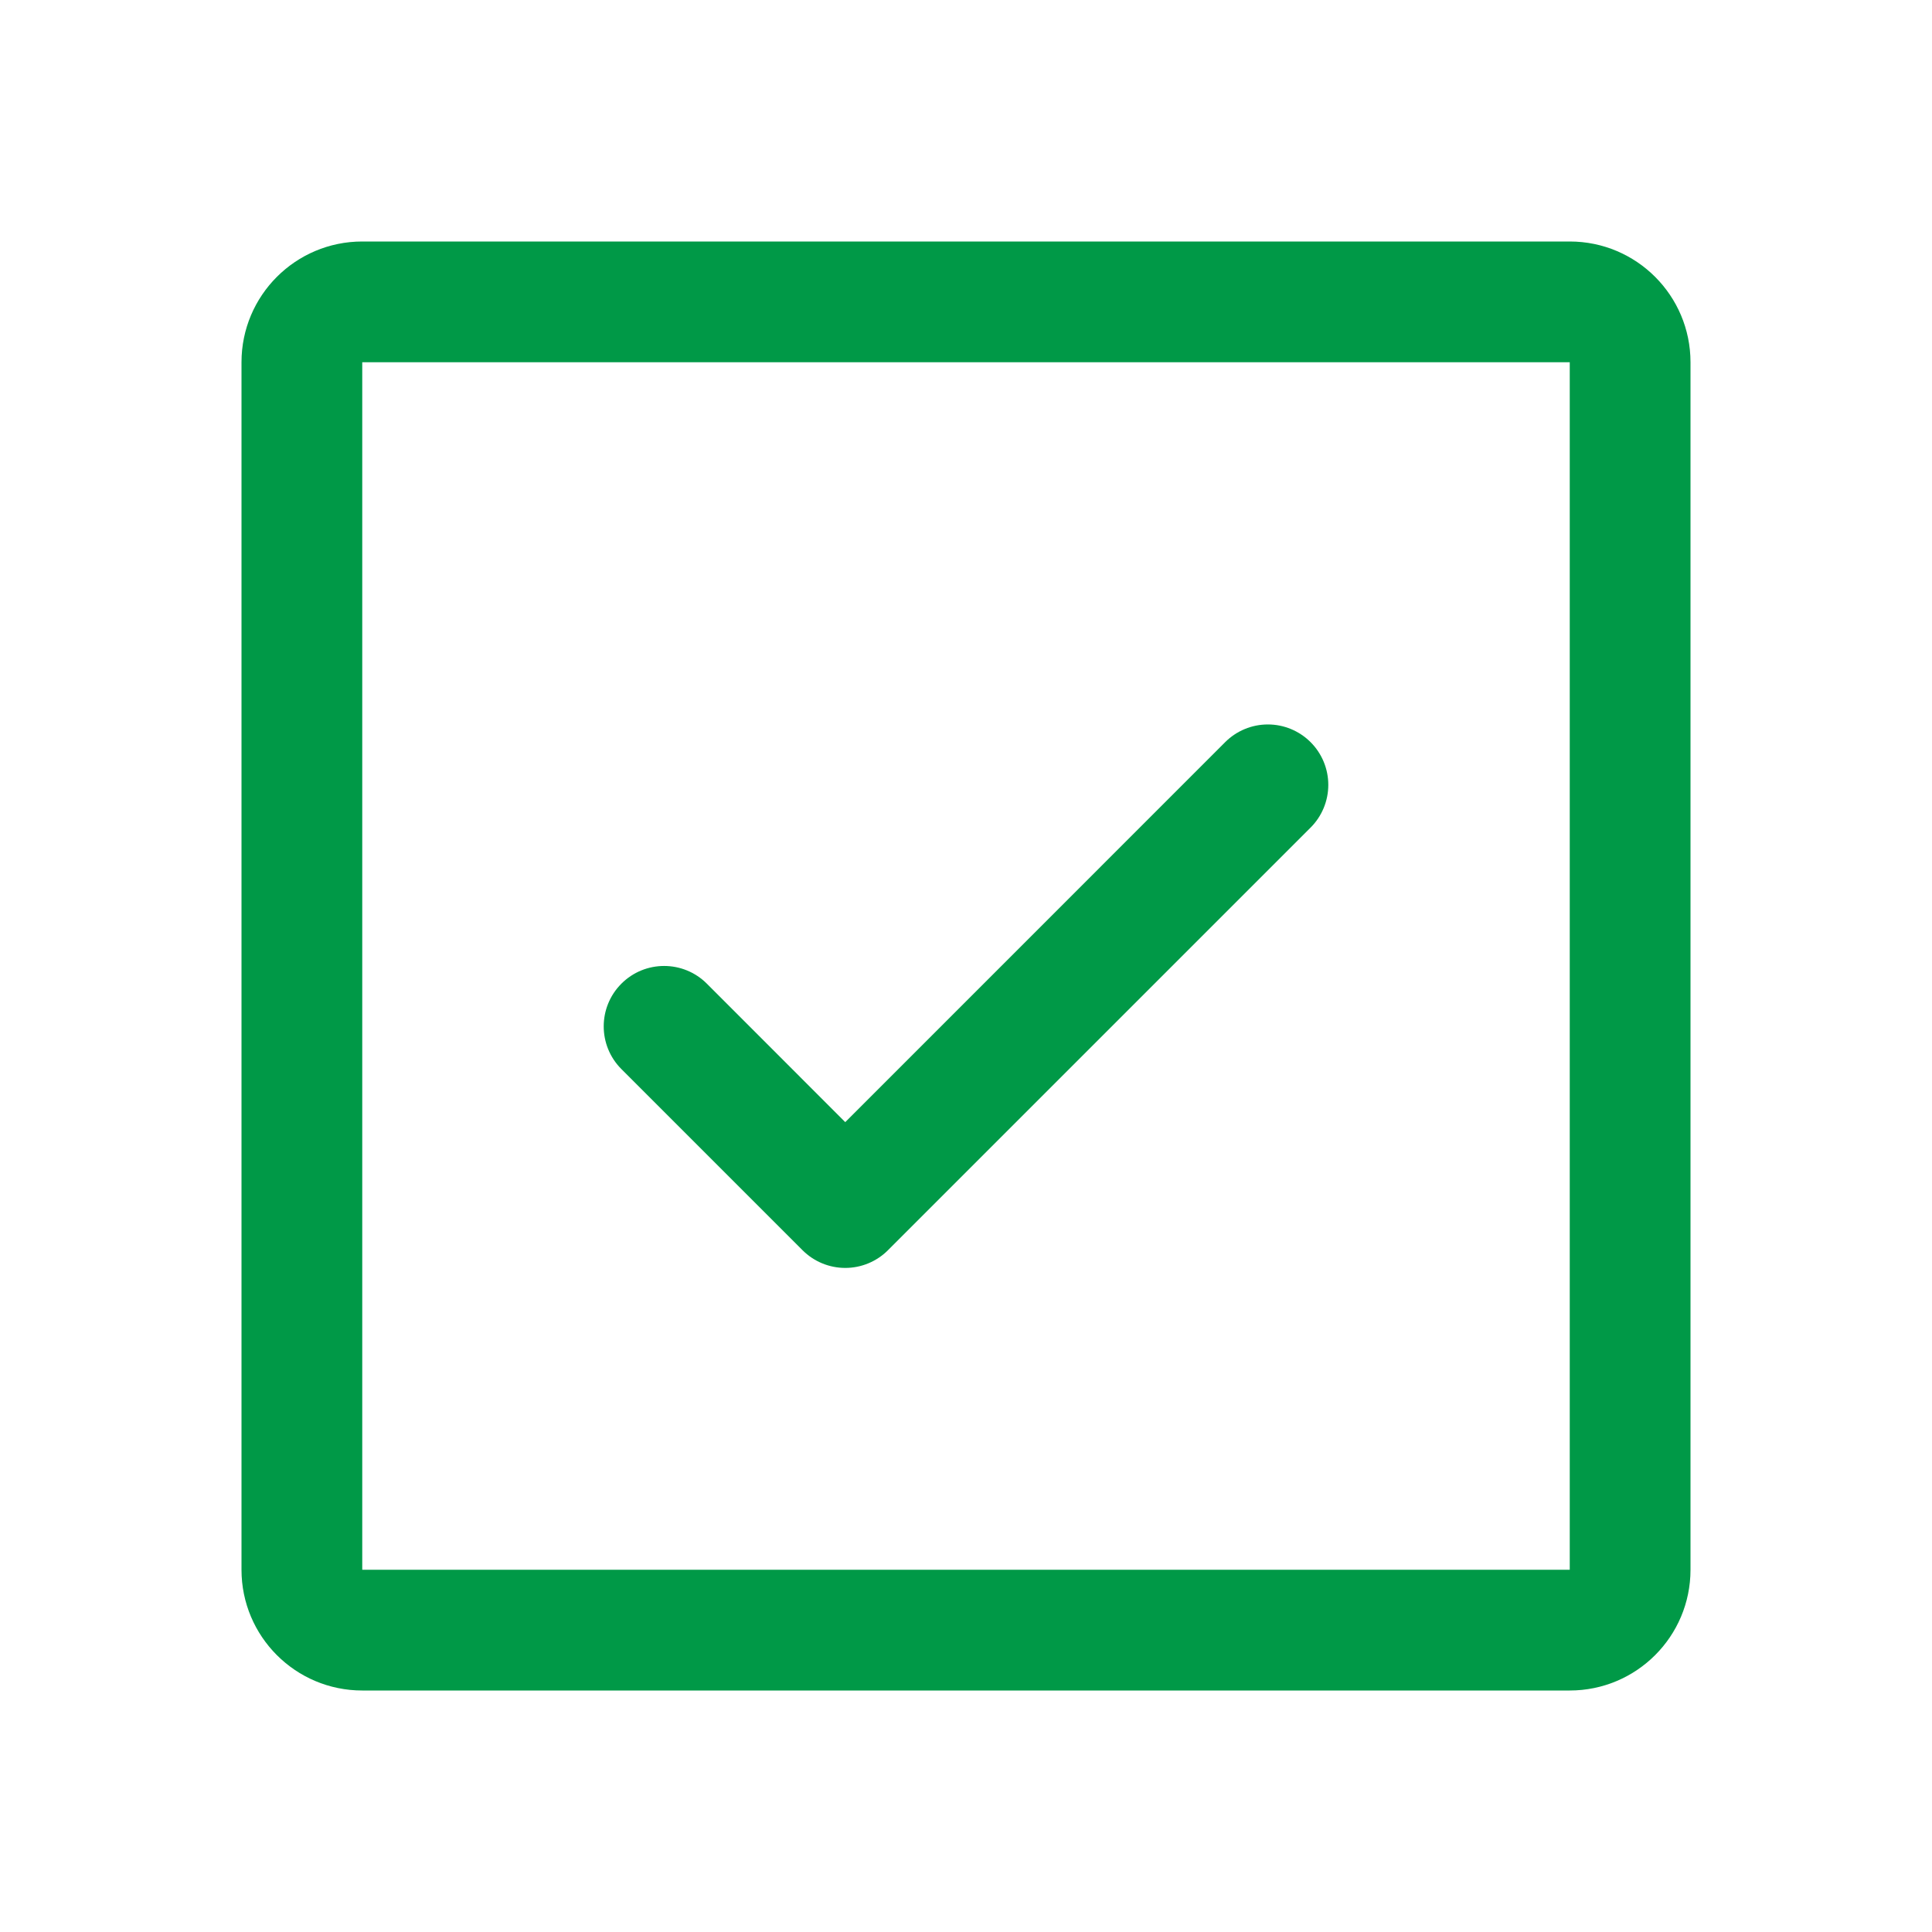
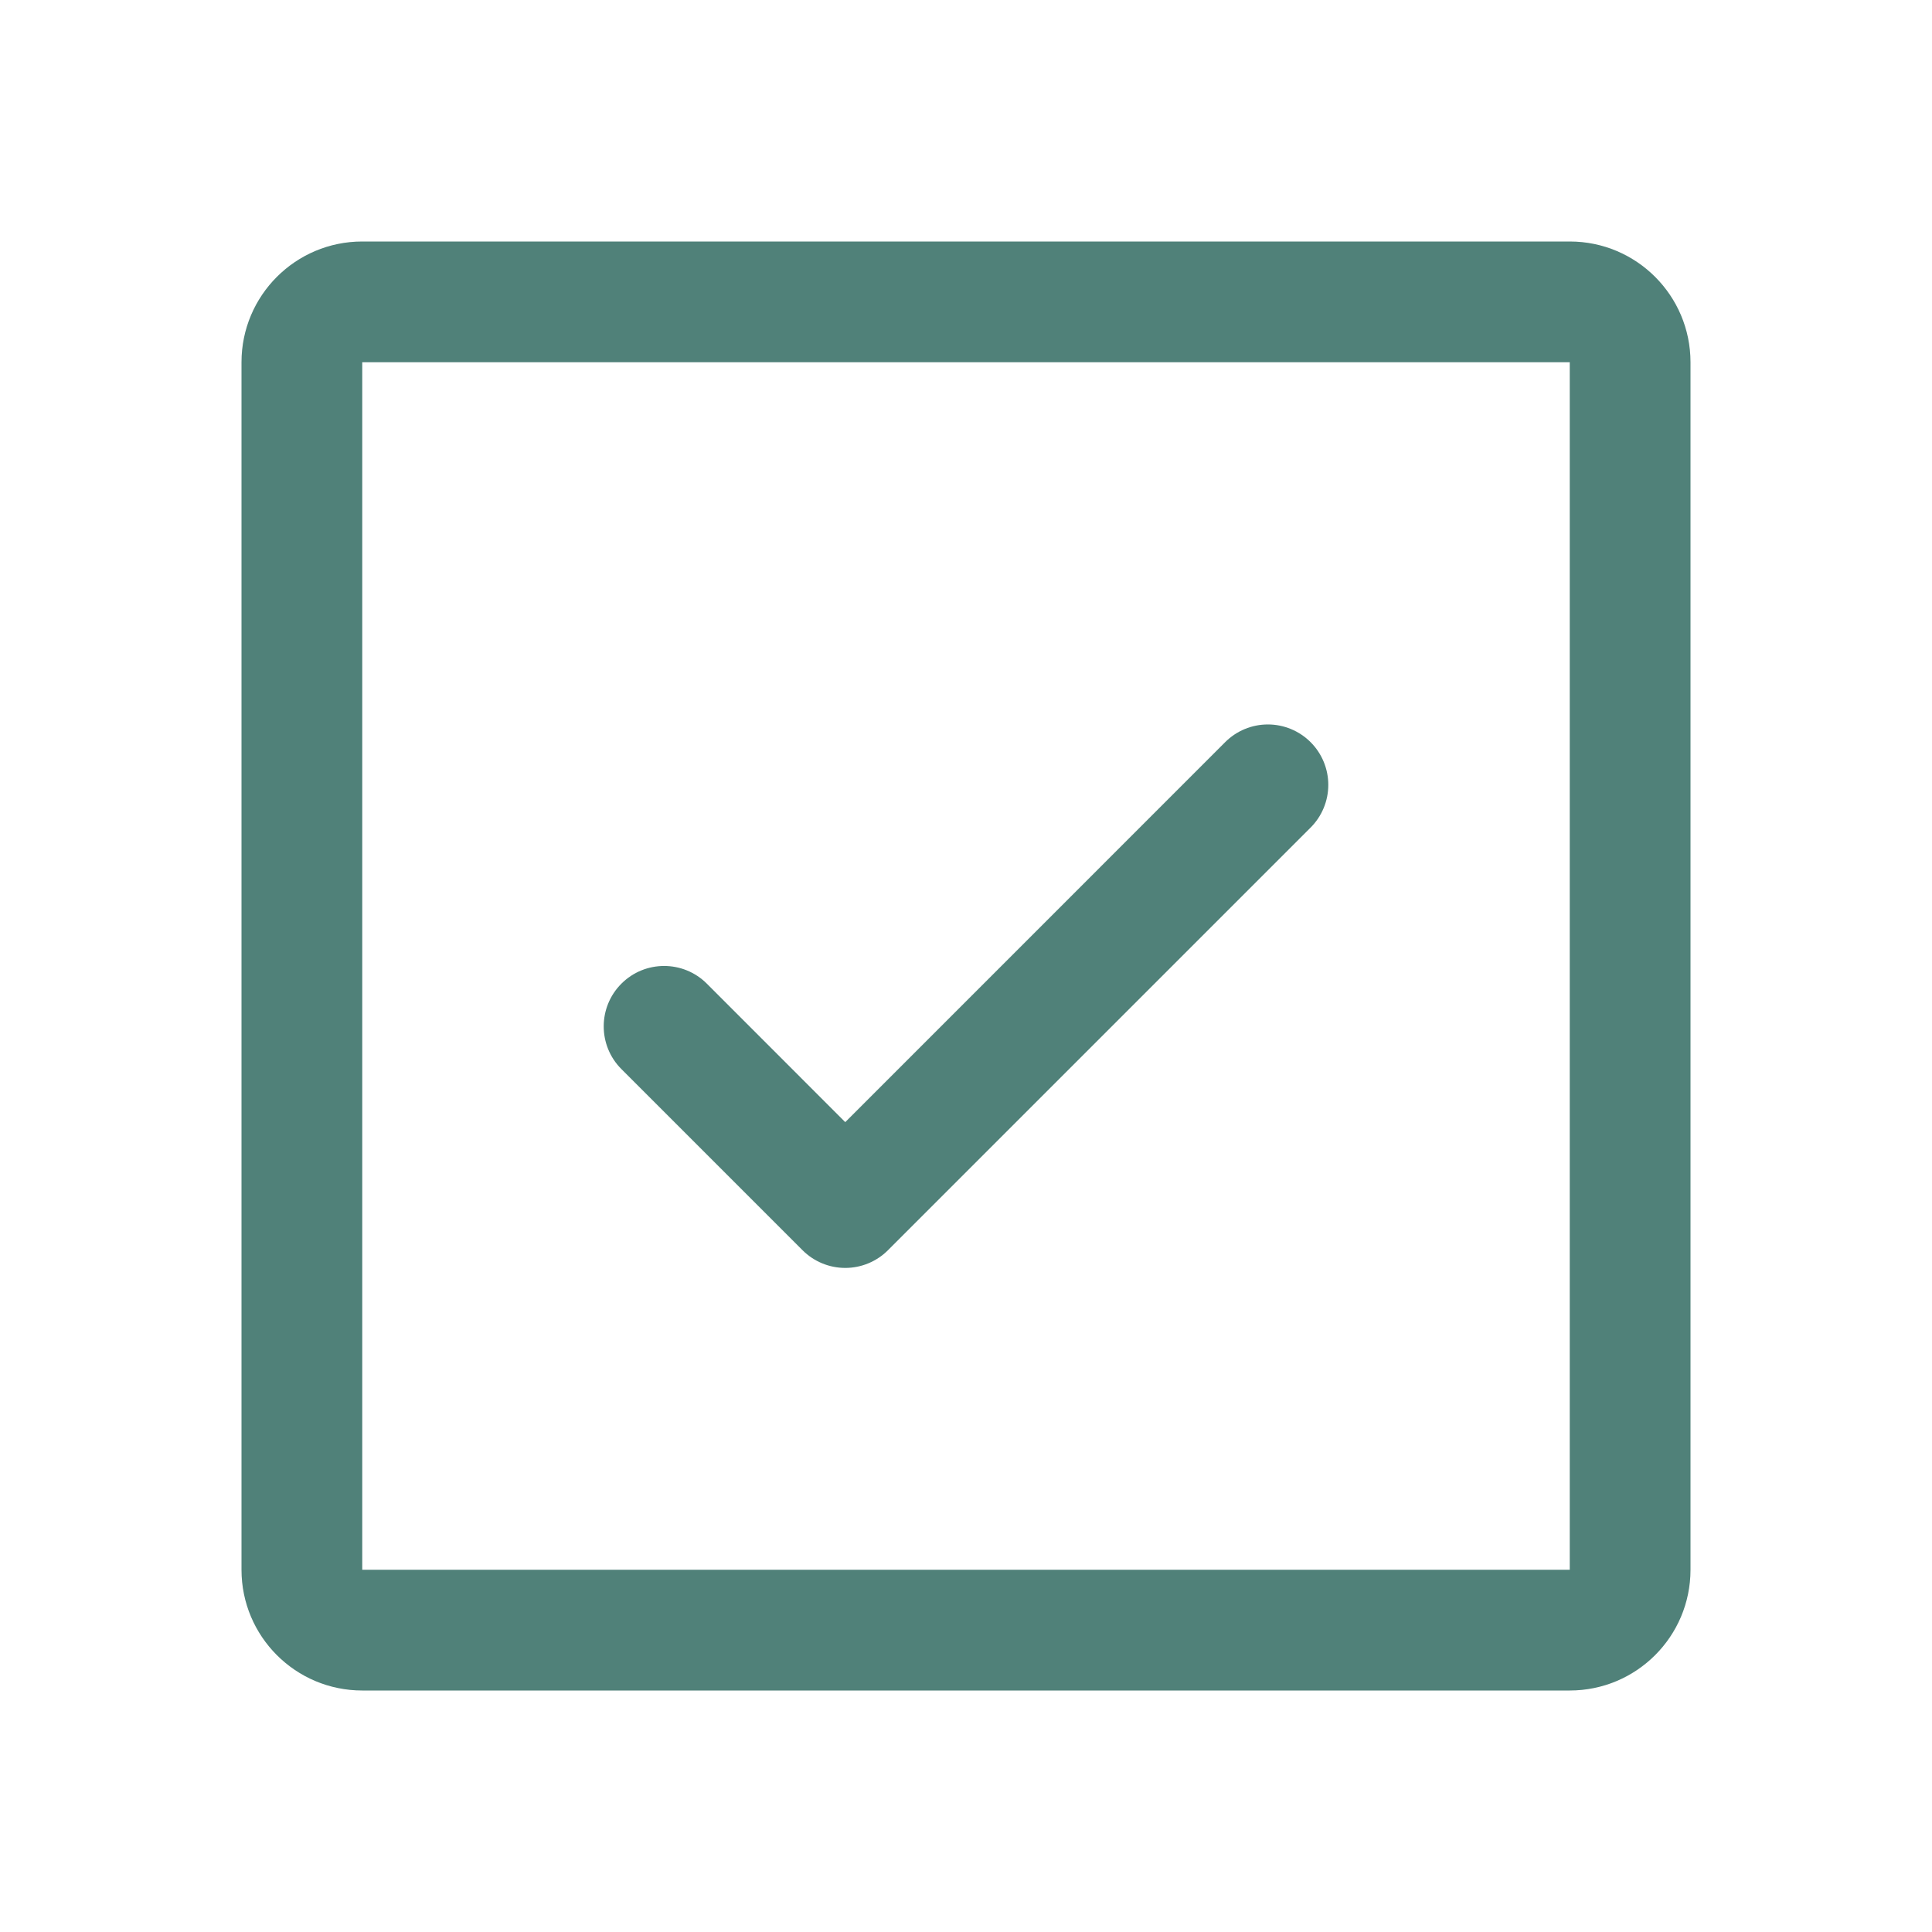
- <svg xmlns="http://www.w3.org/2000/svg" viewBox="0 0 256 256" fill="#009947">
+ <svg xmlns="http://www.w3.org/2000/svg" viewBox="0 0 256 256" fill="#508179">
  <path d="M173.66,98.34a8,8,0,0,1,0,11.32l-56,56a8,8,0,0,1-11.32,0l-24-24a8,8,0,0,1,11.32-11.32L112,148.69l50.34-50.35A8,8,0,0,1,173.66,98.34ZM224,48V208a16,16,0,0,1-16,16H48a16,16,0,0,1-16-16V48A16,16,0,0,1,48,32H208A16,16,0,0,1,224,48ZM208,208V48H48V208H208Z" />
</svg>
